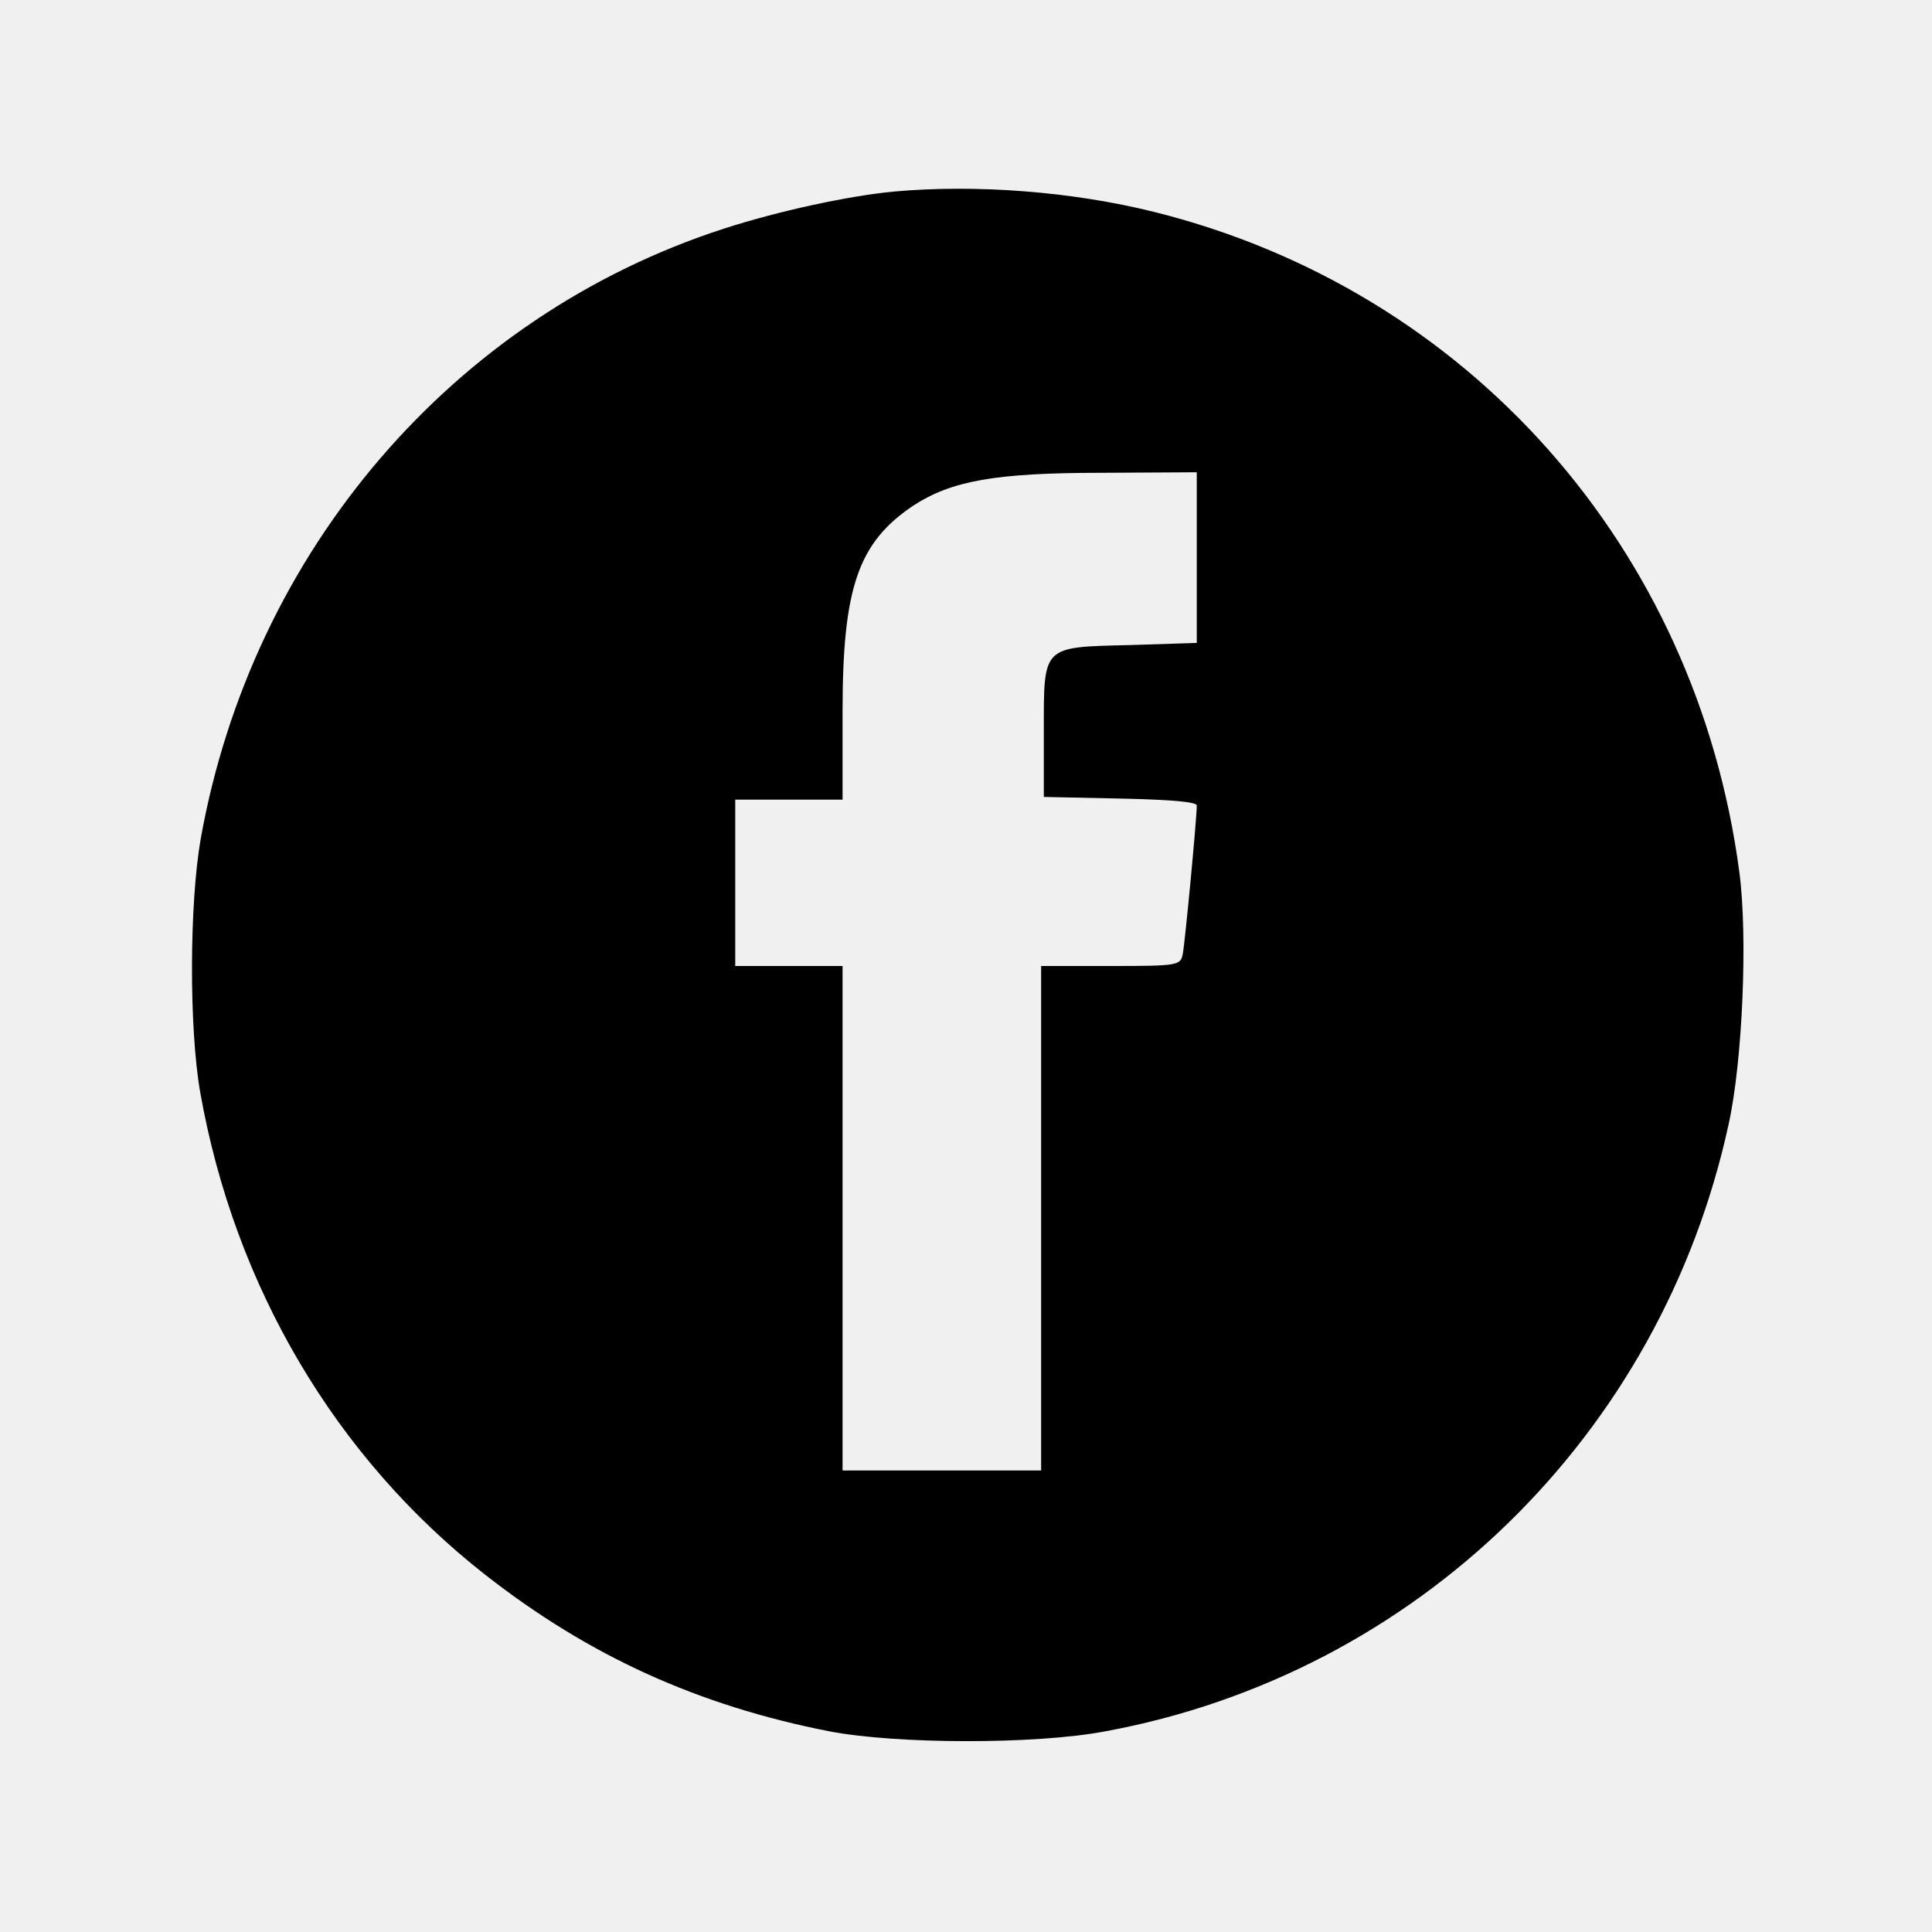
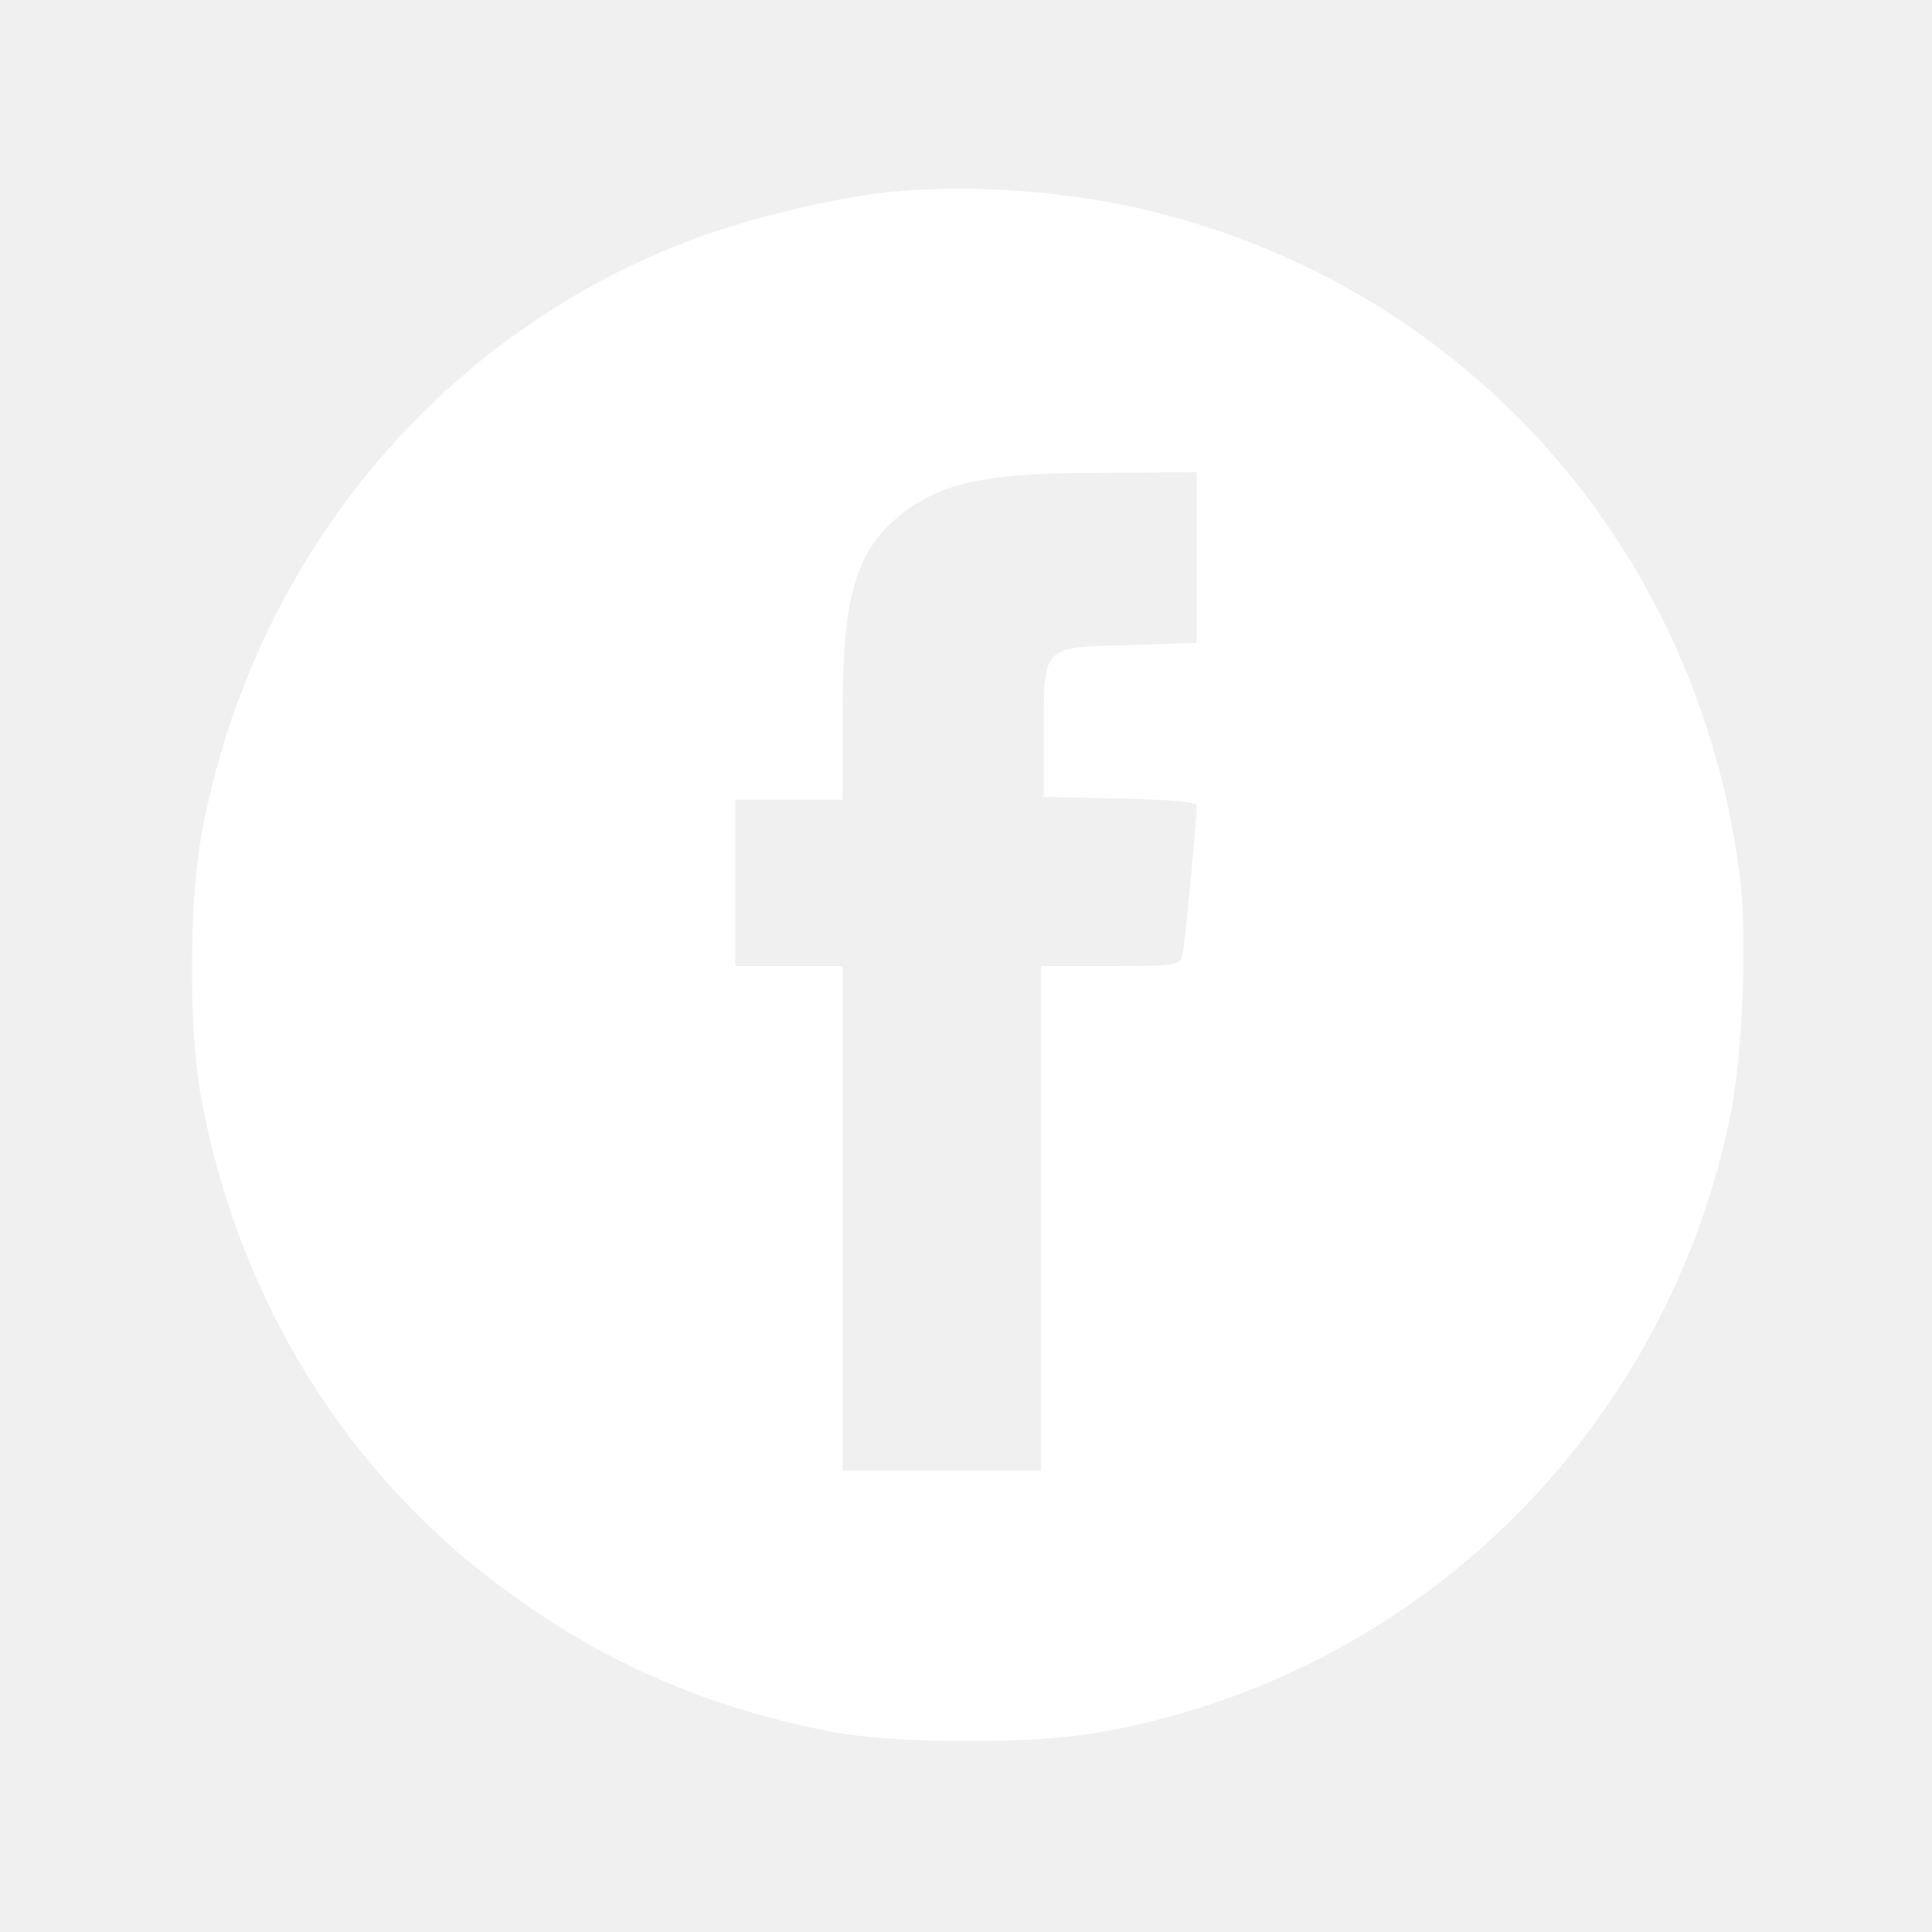
<svg xmlns="http://www.w3.org/2000/svg" version="1.0" width="360pt" height="360pt" viewBox="0 0 360 360" preserveAspectRatio="xMidYMid meet">
-   <g transform="translate(0,360) scale(0.1,-0.1)" fill="#000000" stroke="none">
+   <g transform="translate(0,360) scale(0.1,-0.1)" fill="#fff" stroke="none">
    <path d="M1665 3243 c-84 -8 -214 -36 -316 -69 -504 -163 -879 -600 -975 -1137 -21 -120 -22 -351 -1 -472 64 -362 252 -681 532 -900 193 -151 396 -243 640 -291 124 -24 384 -25 515 0 579 107 1035 551 1161 1131 26 117 36 351 20 470 -80 604 -505 1084 -1090 1230 -152 38 -332 52 -486 38z m565 -682 l0 -159 -125 -4 c-164 -4 -160 0 -160 -161 l0 -122 143 -3 c92 -2 142 -6 142 -13 0 -25 -22 -256 -26 -276 -4 -22 -8 -23 -134 -23 l-130 0 0 -470 0 -470 -185 0 -185 0 0 470 0 470 -100 0 -100 0 0 155 0 155 100 0 100 0 0 164 c0 231 29 315 132 384 71 46 152 61 351 61 l177 1 0 -159z" />
  </g>
</svg>
